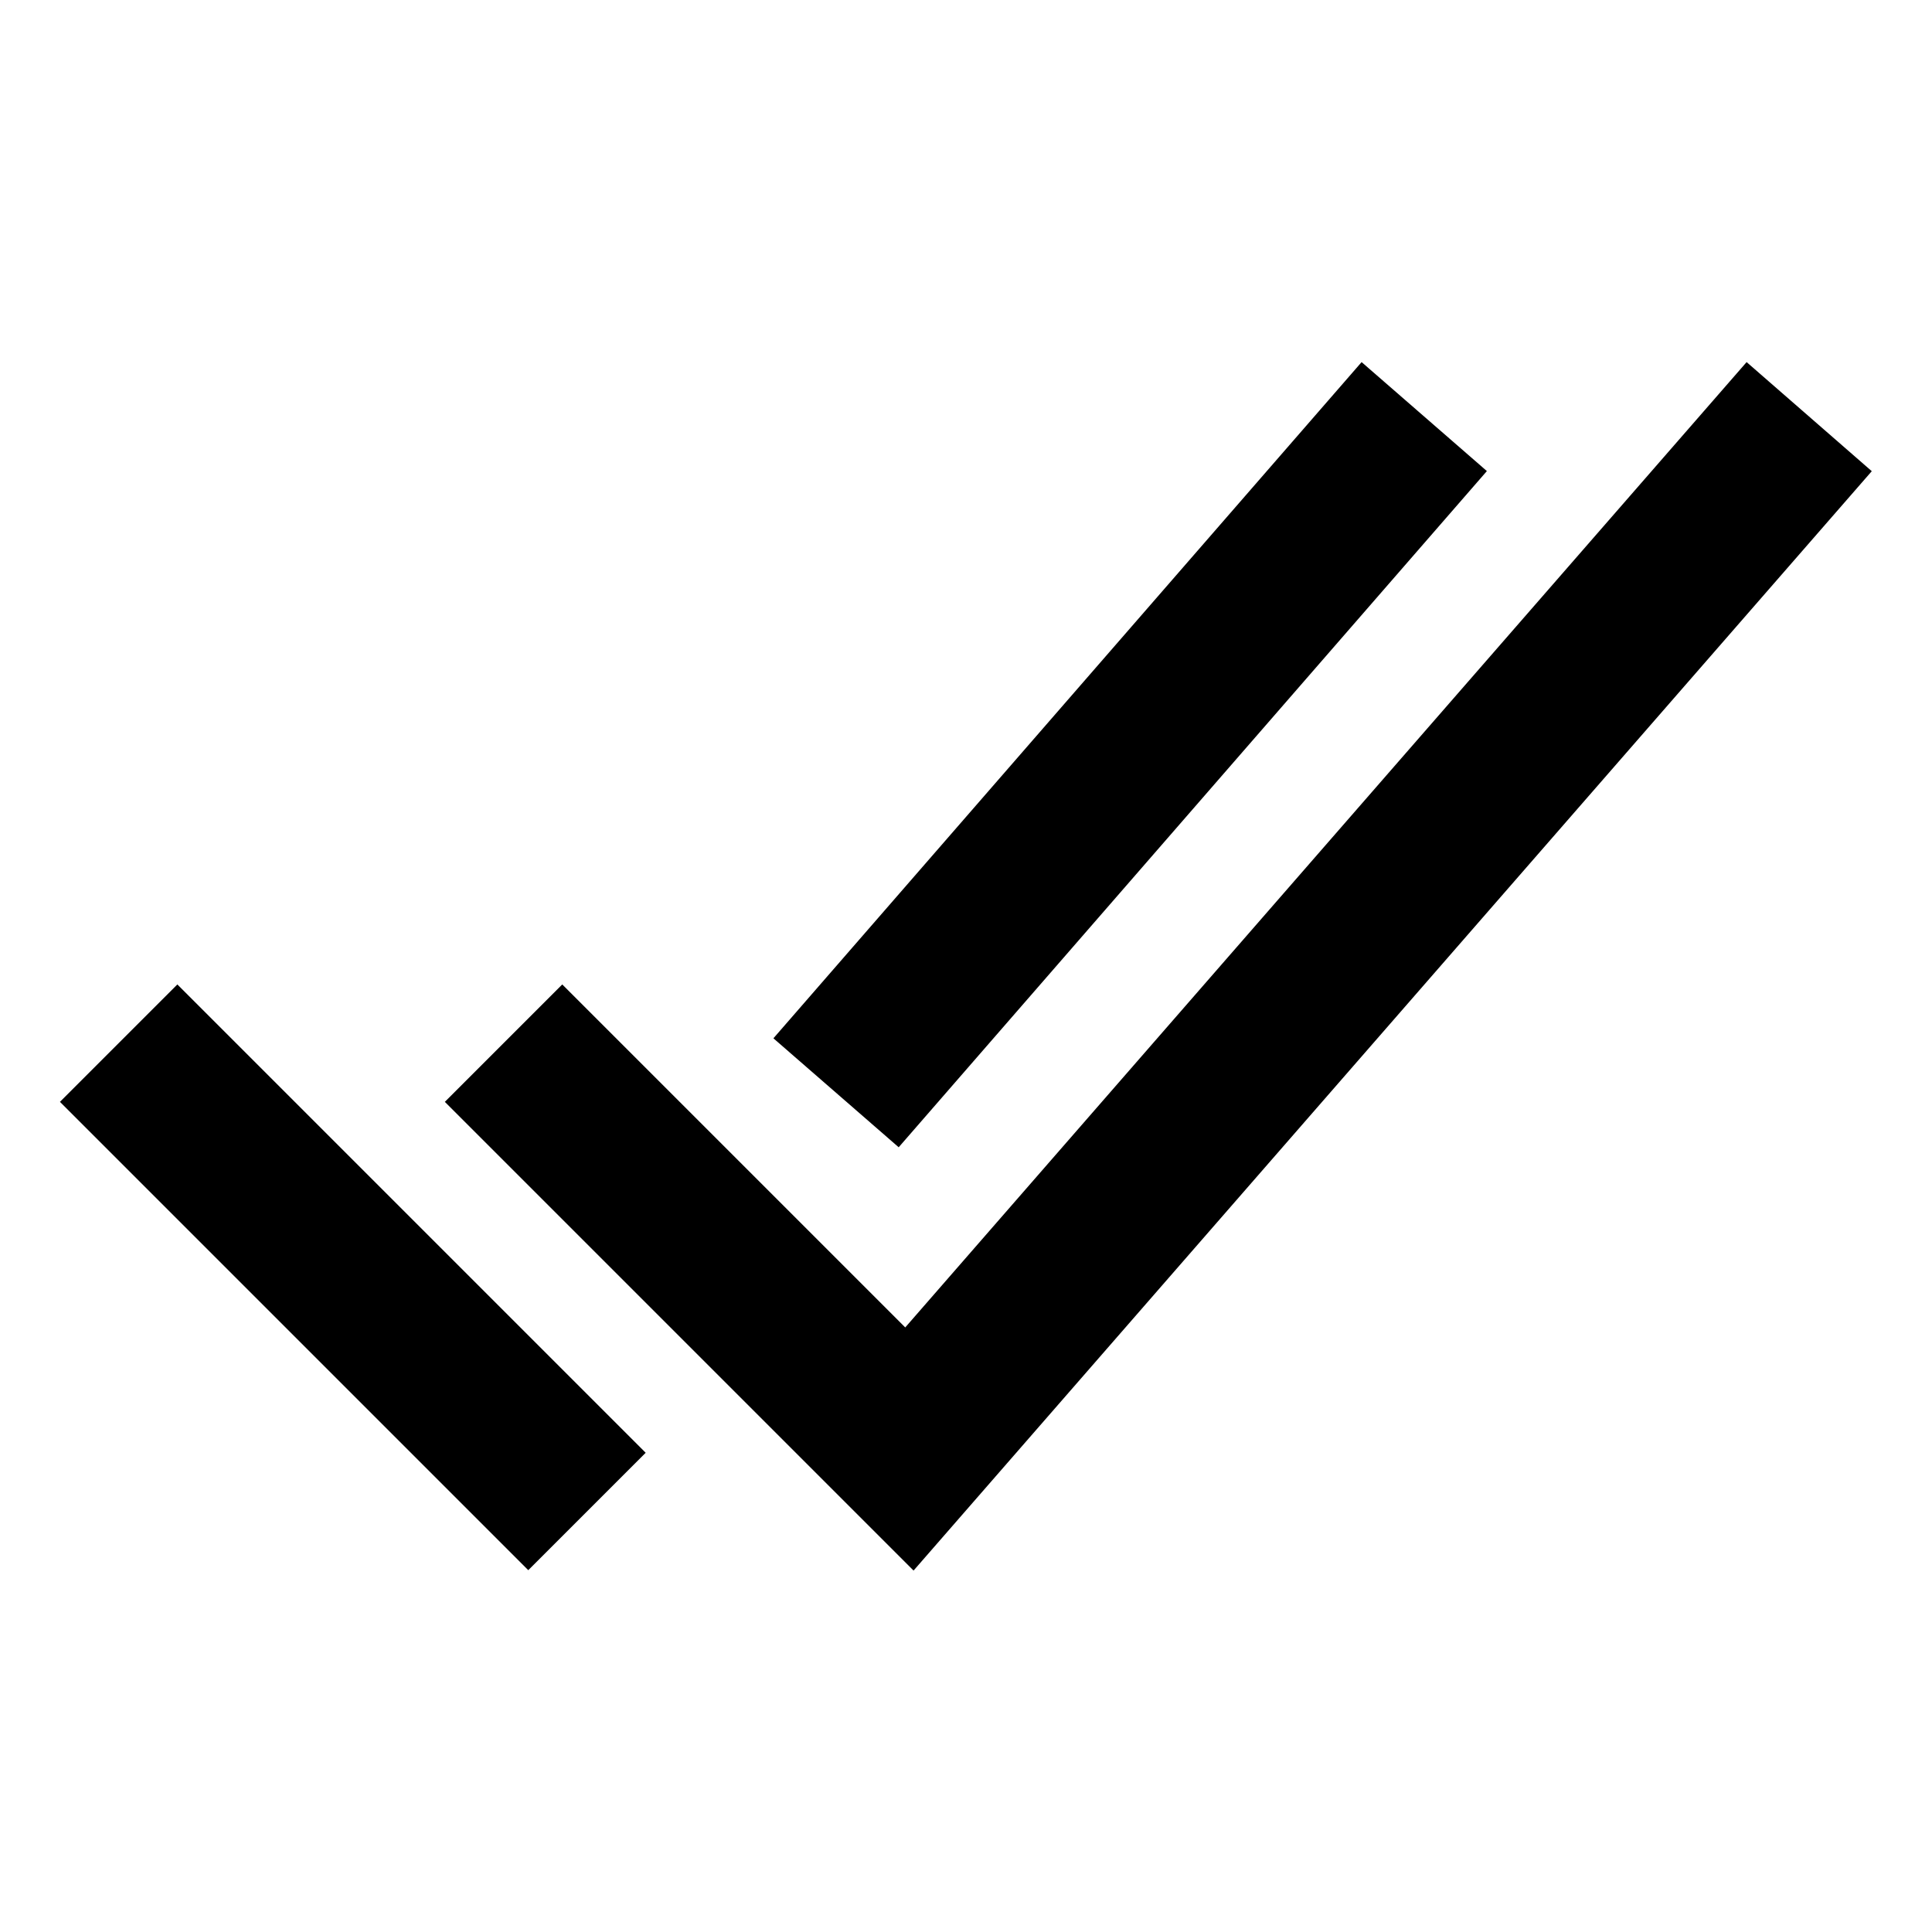
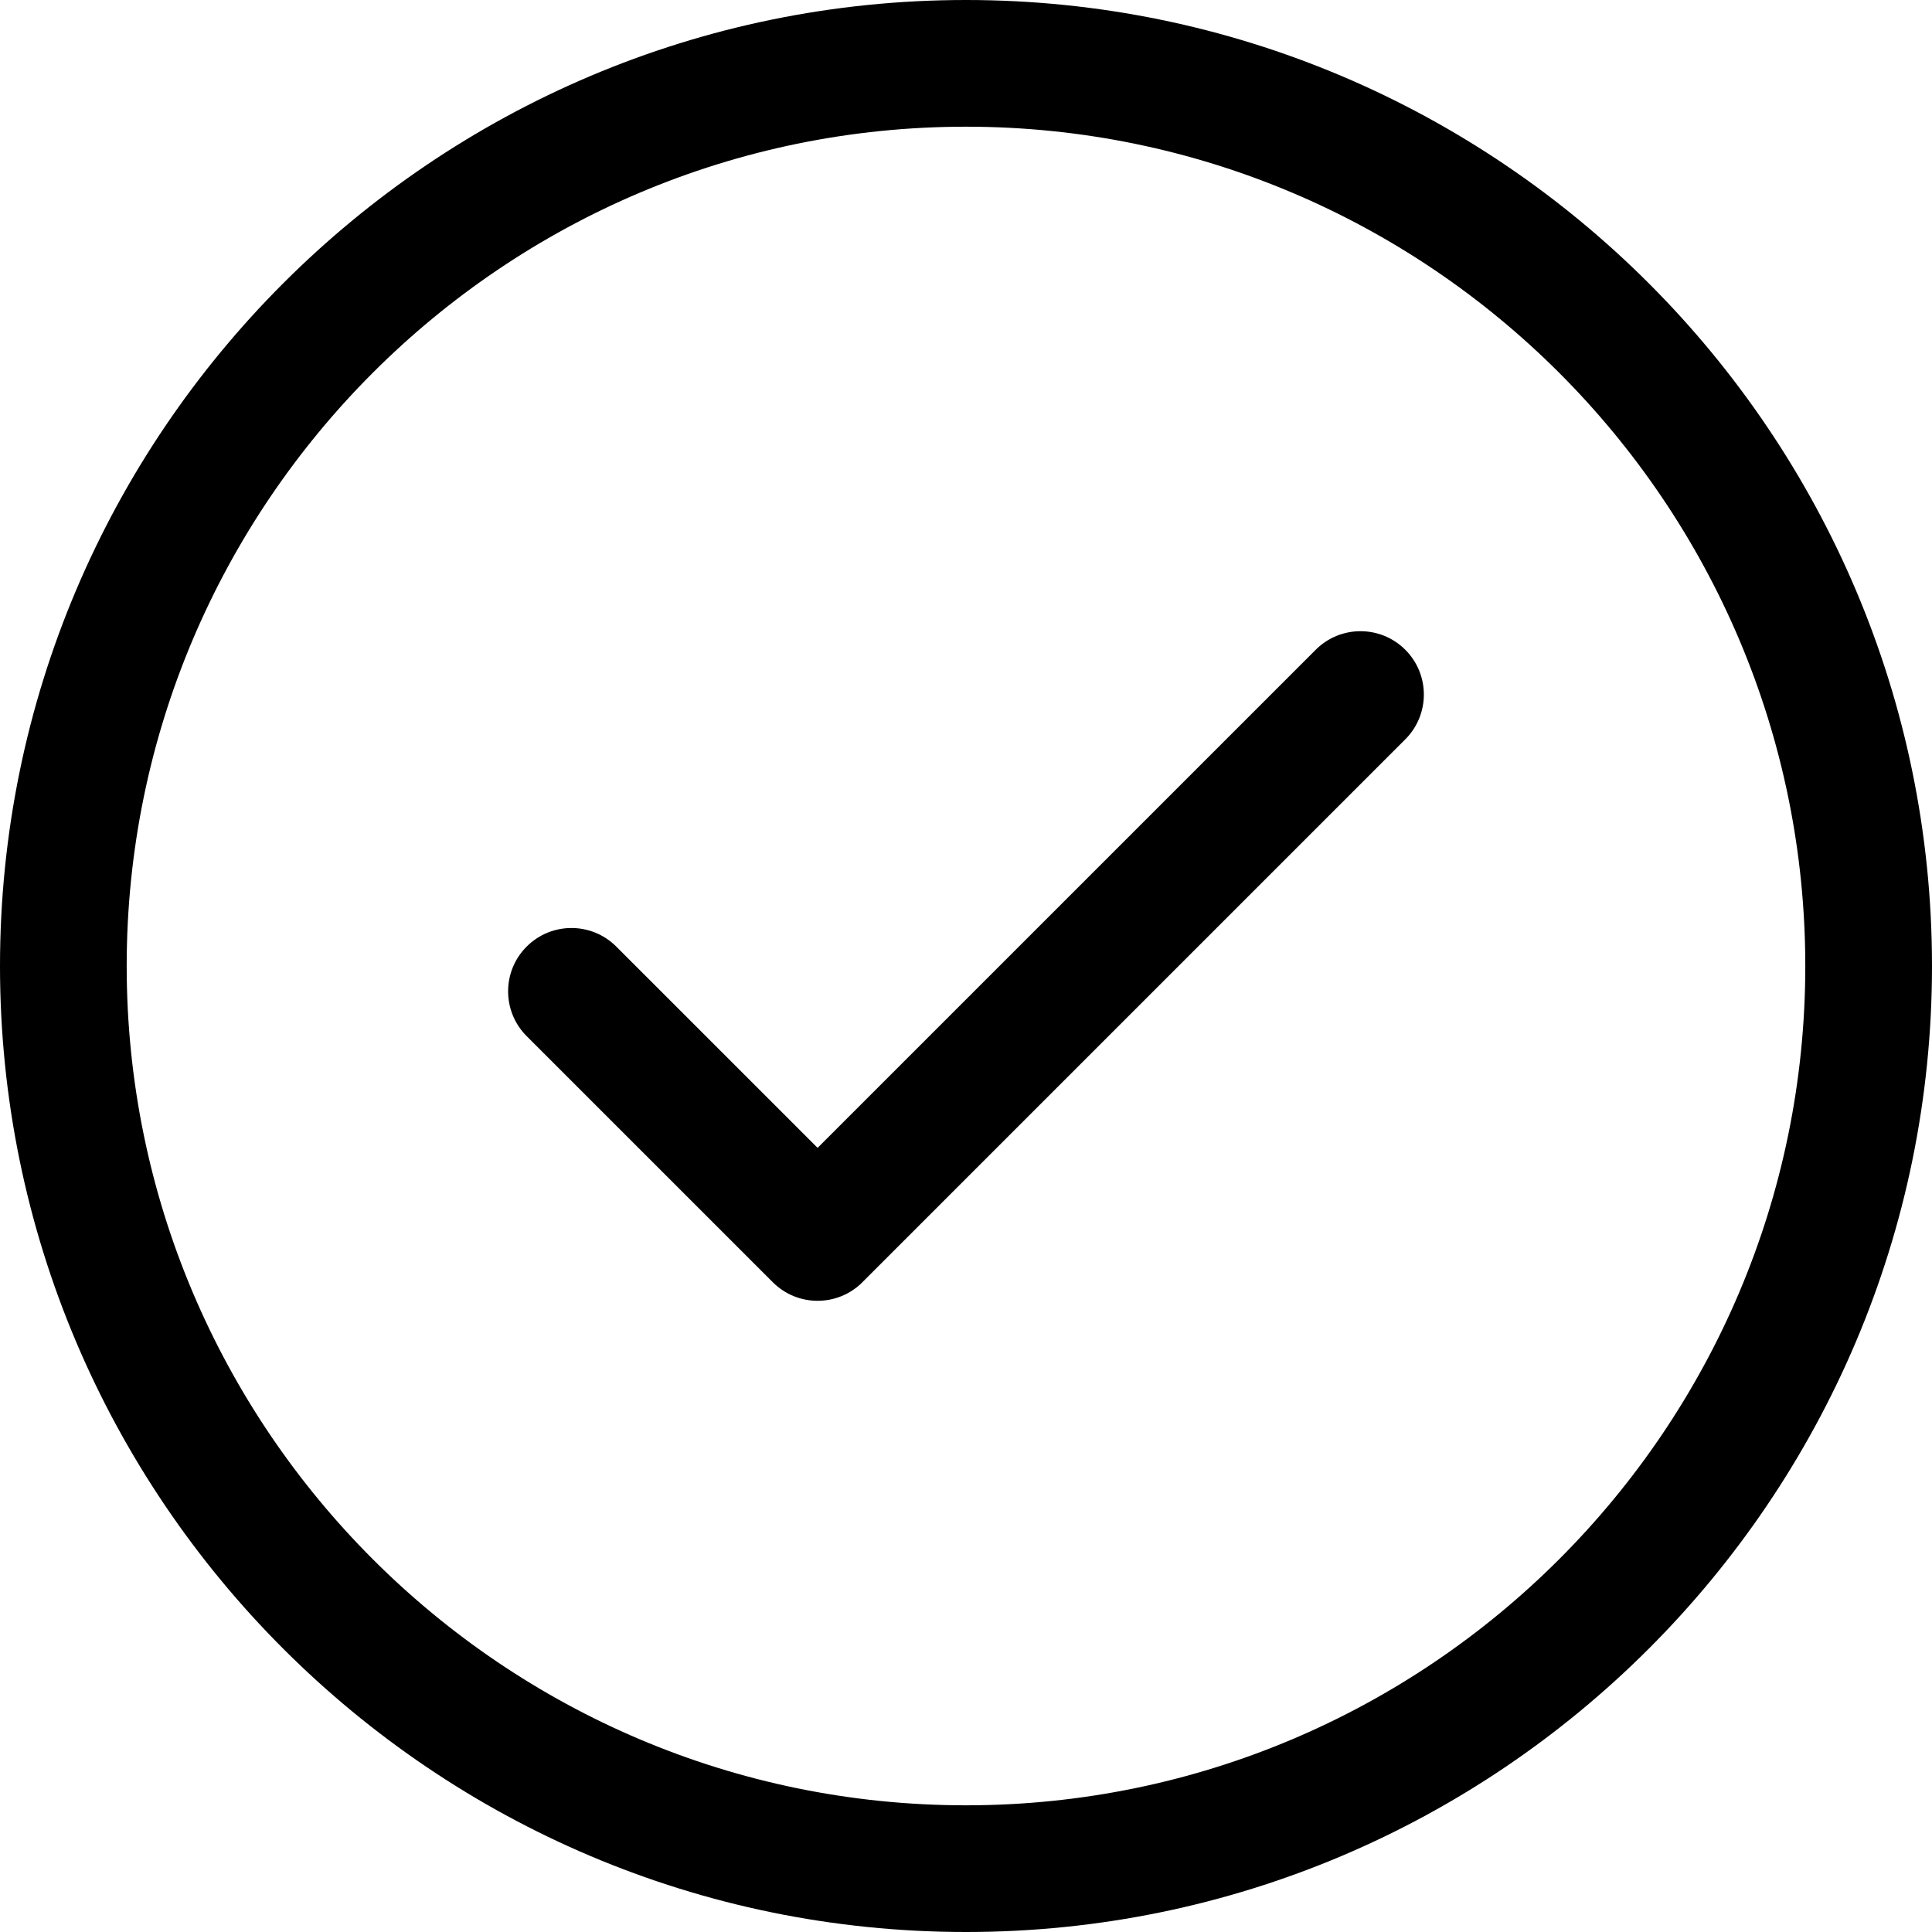
- <svg xmlns="http://www.w3.org/2000/svg" viewBox="0 0 512 512">
-   <polyline points="465 127 241 384 149 292" style="fill:none;stroke:#000;stroke-linecap:square;stroke-miterlimit:10;stroke-width:44px" />
-   <line x1="140" y1="385" x2="47" y2="292" style="fill:none;stroke:#000;stroke-linecap:square;stroke-miterlimit:10;stroke-width:44px" />
-   <line x1="363" y1="127" x2="236" y2="273" style="fill:none;stroke:#000;stroke-linecap:square;stroke-miterlimit:10;stroke-width:44px" />
+ <svg xmlns="http://www.w3.org/2000/svg" version="1.1" id="Capa_1" x="0px" y="0px" width="15px" height="15px" viewBox="0 0 400 400" style="enable-background:new 0 0 400 400;" xml:space="preserve">
+   <path d="M199.996,0C89.713,0,0,89.72,0,200s89.713,200,199.996,200S400,310.28,400,200S310.279,0,199.996,0z M199.996,373.77    C104.18,373.77,26.23,295.816,26.23,200c0-95.817,77.949-173.769,173.766-173.769c95.817,0,173.771,77.953,173.771,173.769    C373.768,295.816,295.812,373.77,199.996,373.77z" />
+   <path d="M272.406,134.526L169.275,237.652l-41.689-41.68c-5.123-5.117-13.422-5.12-18.545,0.003    c-5.125,5.125-5.125,13.425,0,18.548l50.963,50.955c2.561,2.558,5.916,3.838,9.271,3.838s6.719-1.28,9.279-3.842    c0.008-0.011,0.014-0.022,0.027-0.035L290.95,153.071c5.125-5.12,5.125-13.426,0-18.546    C285.828,129.402,277.523,129.402,272.406,134.526z" />
</svg>
